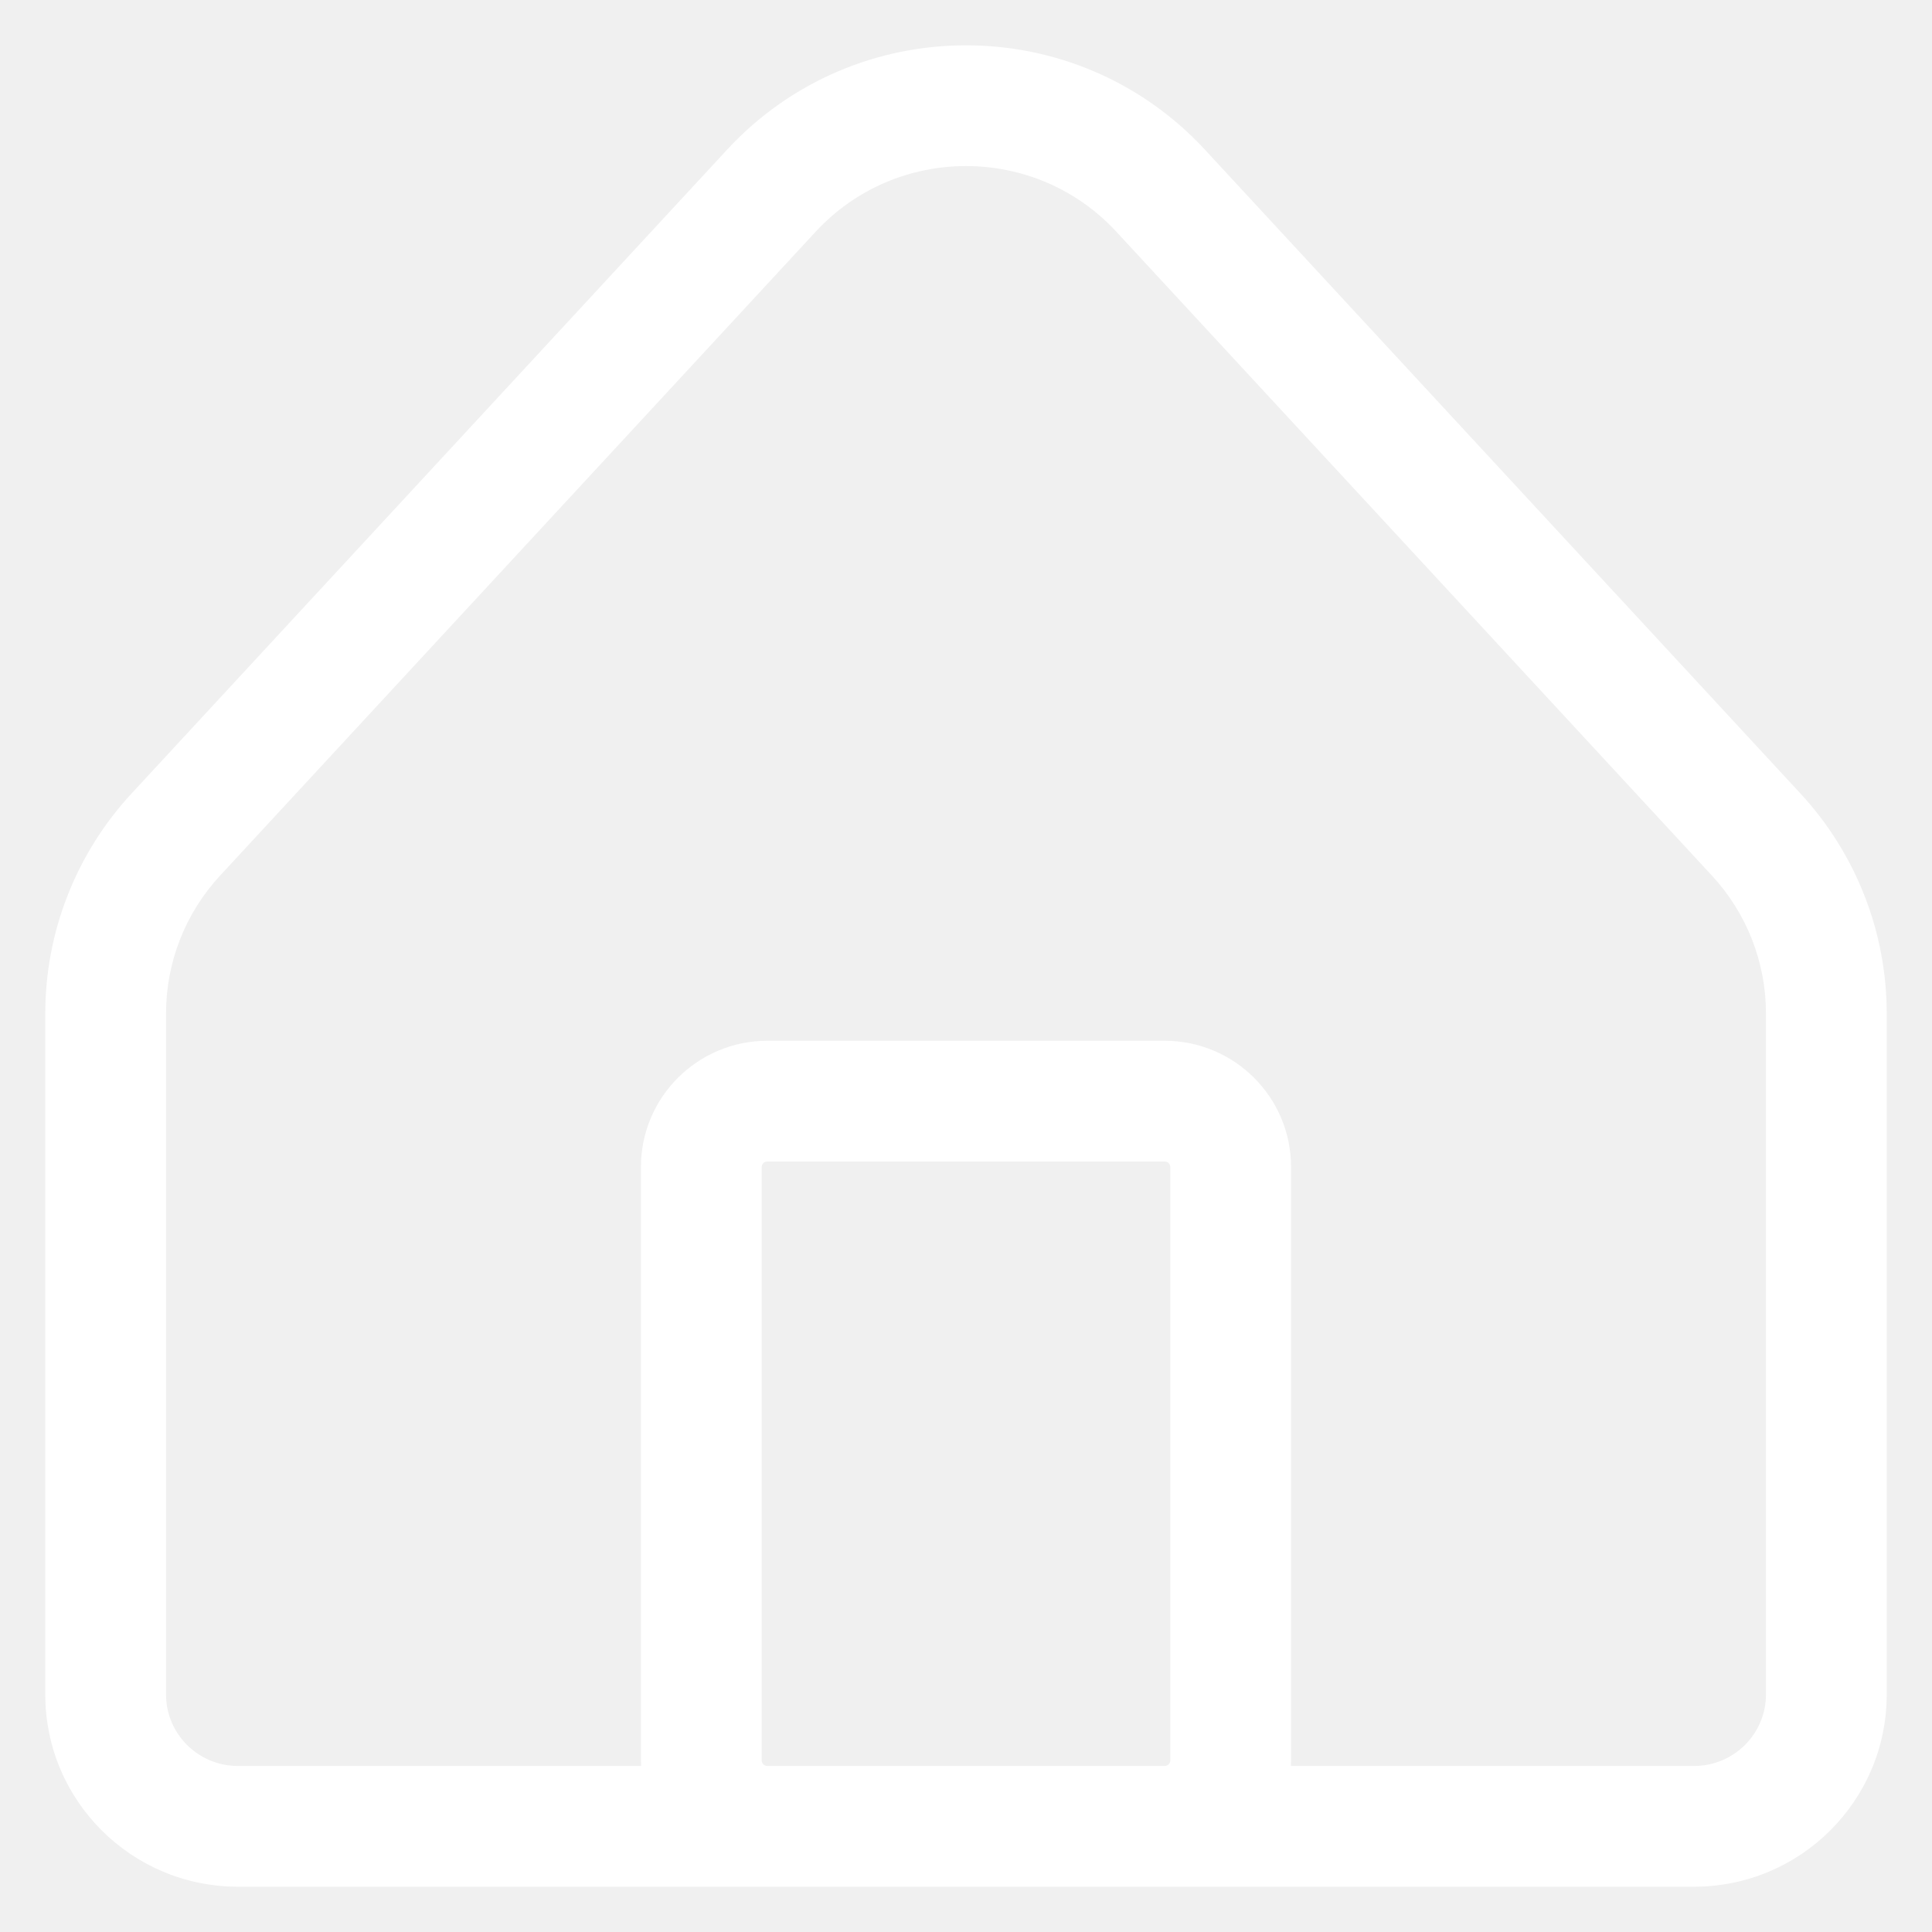
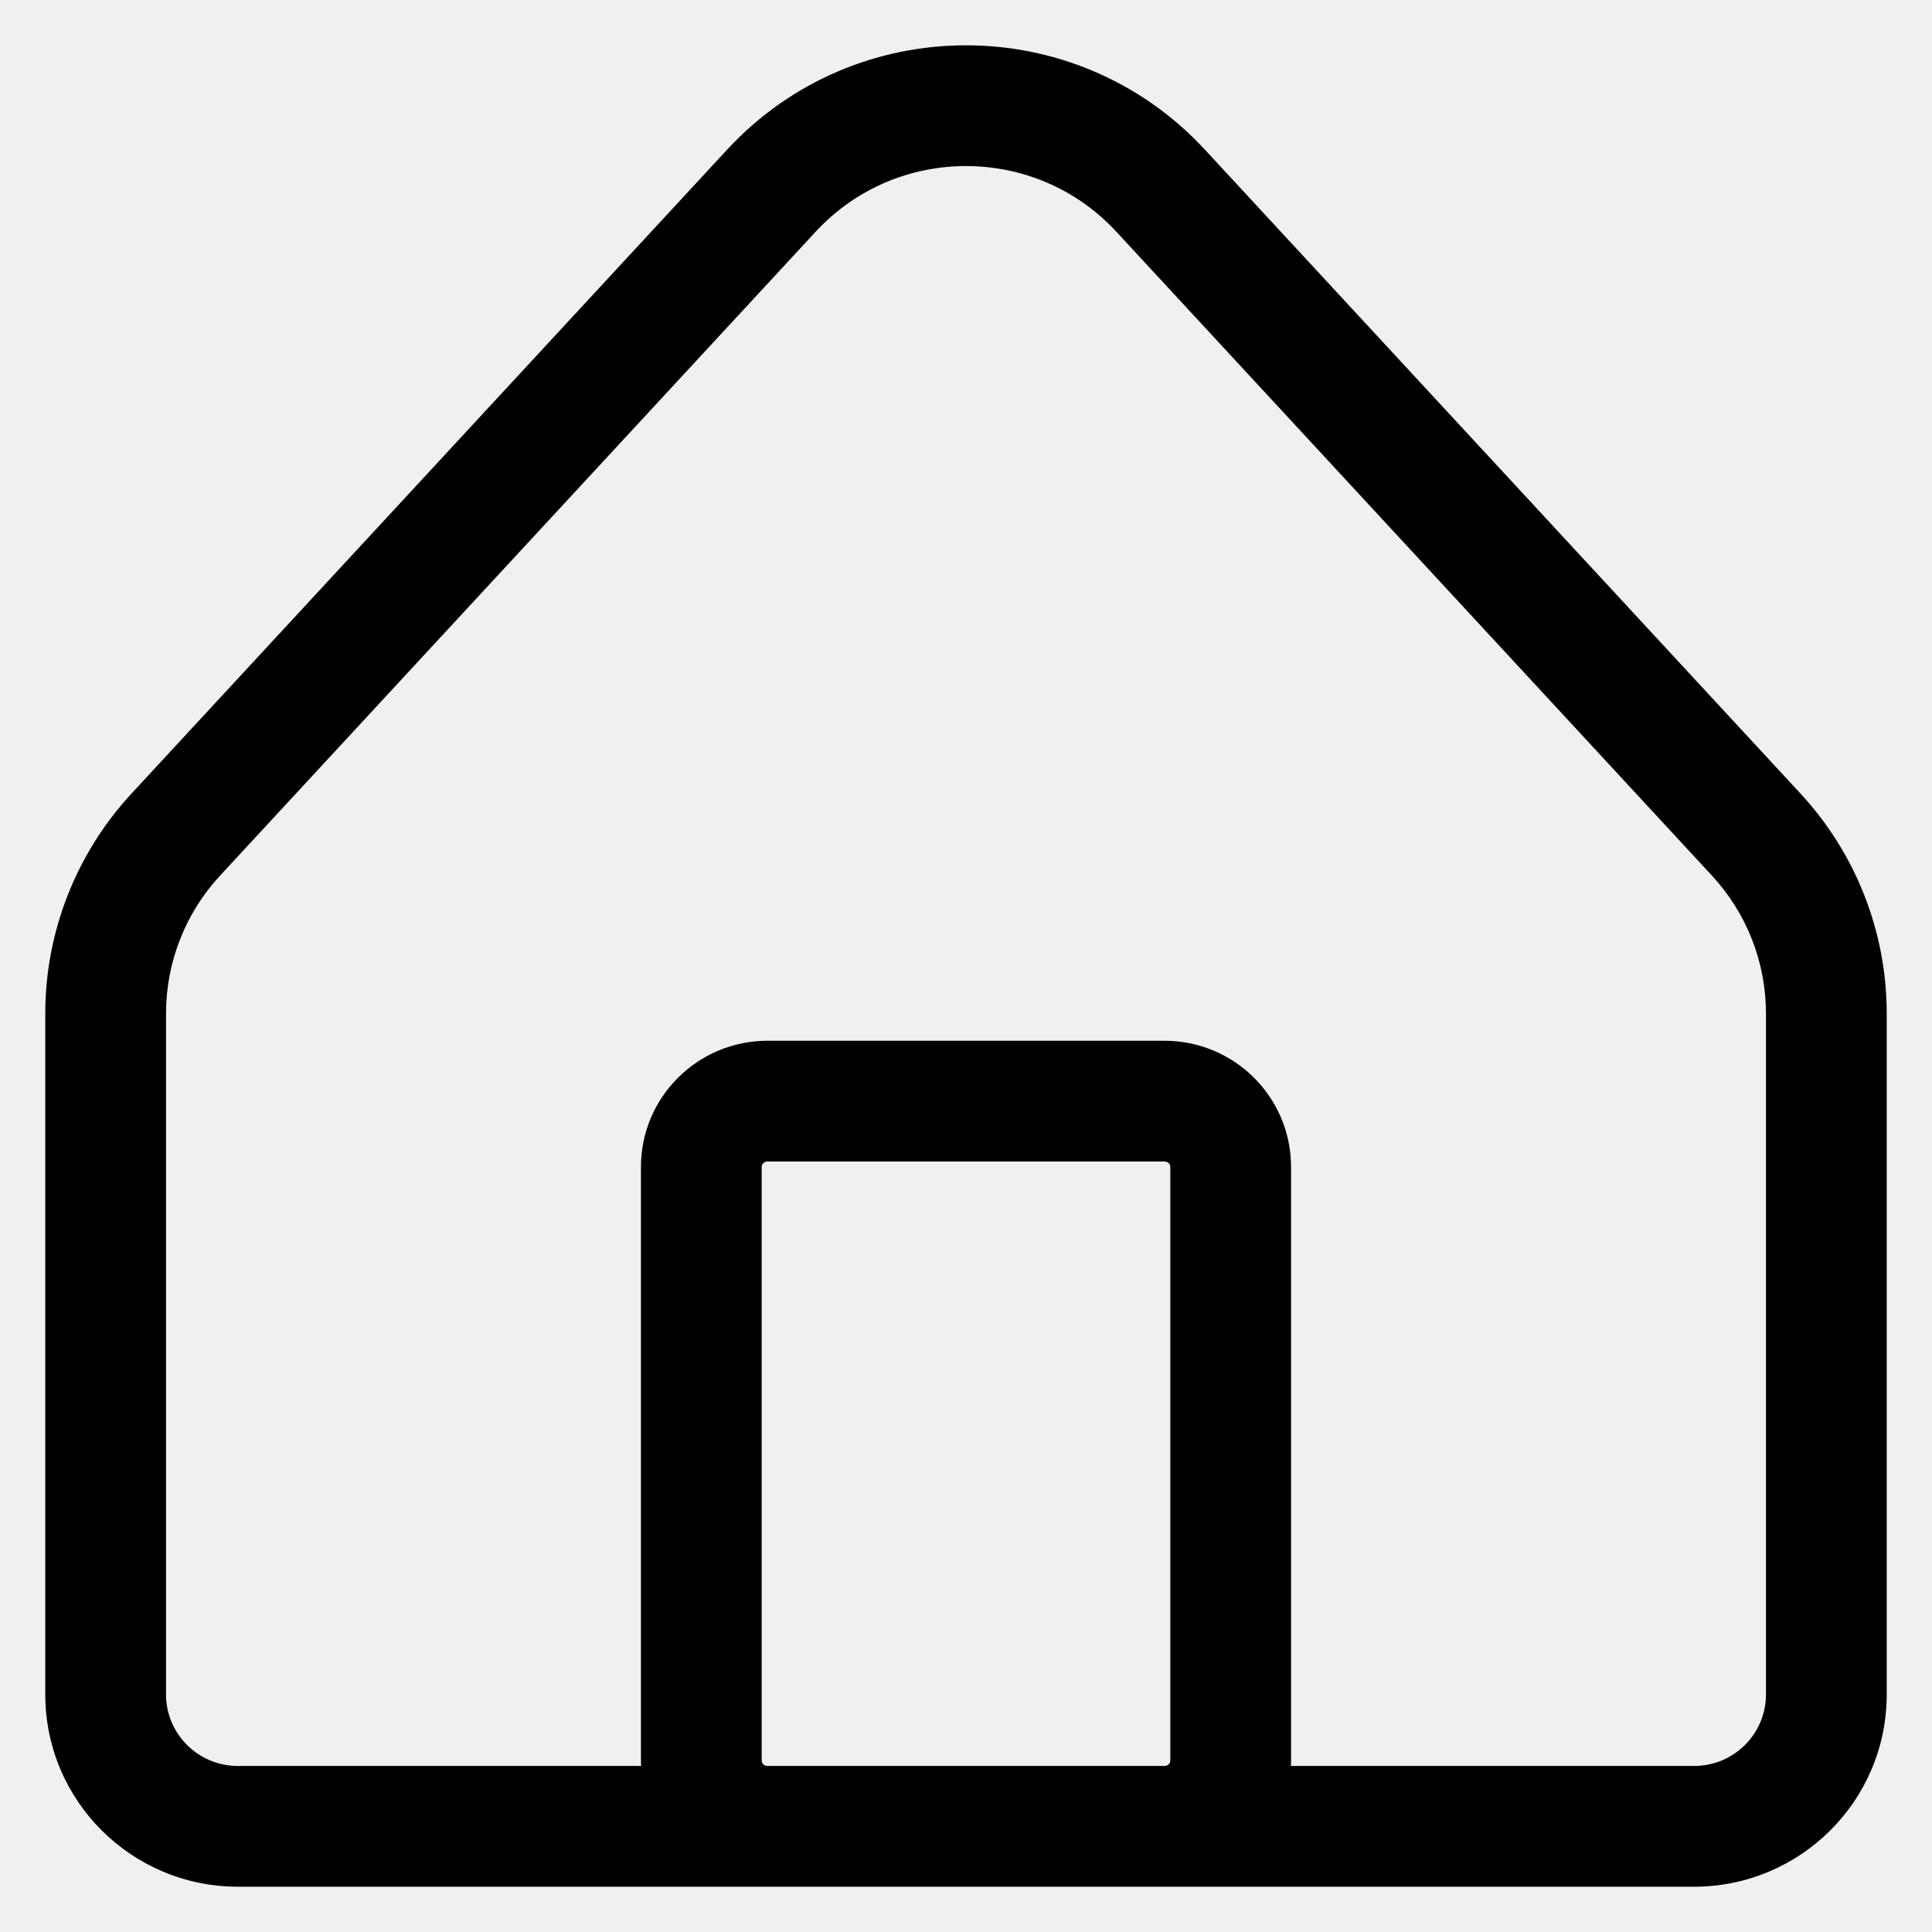
<svg xmlns="http://www.w3.org/2000/svg" width="16" height="16" viewBox="0 0 16 16" fill="none">
-   <path d="M0.875 8.393L1.375 8.393L0.875 8.393ZM0.875 14.033L0.375 14.033L0.875 14.033ZM14.029 15.125L14.029 14.625L14.029 14.625L14.029 15.125ZM1.971 15.125L1.971 15.625L1.971 15.625L1.971 15.125ZM15.125 8.393L14.625 8.393V8.393H15.125ZM15.125 14.033L15.625 14.033V14.033H15.125ZM14.545 6.913L14.178 7.252L14.178 7.252L14.545 6.913ZM9.612 1.579L9.245 1.919L9.245 1.919L9.612 1.579ZM6.388 1.579L6.755 1.919L6.755 1.919L6.388 1.579ZM1.455 6.913L1.088 6.573L1.088 6.573L1.455 6.913ZM5.808 9.665L6.308 9.665L6.308 9.665L5.808 9.665ZM5.808 14.579L5.308 14.579L5.308 14.579L5.808 14.579ZM9.644 15.125L9.644 14.625H9.644V15.125ZM6.356 15.125L6.356 15.625H6.356V15.125ZM10.192 9.665L10.692 9.665L10.692 9.665L10.192 9.665ZM10.192 14.579L9.692 14.579L9.692 14.579L10.192 14.579ZM9.644 9.119L9.644 9.619L9.644 9.619L9.644 9.119ZM6.356 9.119L6.356 9.619L6.356 9.619L6.356 9.119ZM0.375 8.393L0.375 14.033L1.375 14.033L1.375 8.393L0.375 8.393ZM14.029 14.625L1.971 14.625L1.971 15.625L14.029 15.625L14.029 14.625ZM14.625 8.393V14.033H15.625V8.393H14.625ZM14.912 6.573L9.979 1.24L9.245 1.919L14.178 7.252L14.912 6.573ZM6.021 1.24L1.088 6.573L1.822 7.252L6.755 1.919L6.021 1.24ZM9.979 1.24C8.913 0.087 7.087 0.087 6.021 1.24L6.755 1.919C7.425 1.194 8.575 1.194 9.245 1.919L9.979 1.24ZM15.625 8.393C15.625 7.718 15.37 7.069 14.912 6.573L14.178 7.252C14.466 7.563 14.625 7.971 14.625 8.393L15.625 8.393ZM1.375 8.393C1.375 7.971 1.534 7.563 1.822 7.252L1.088 6.573C0.63 7.069 0.375 7.718 0.375 8.393L1.375 8.393ZM0.375 14.033C0.375 14.914 1.091 15.625 1.971 15.625L1.971 14.625C1.64 14.625 1.375 14.358 1.375 14.033L0.375 14.033ZM14.029 15.625C14.909 15.625 15.625 14.914 15.625 14.033L14.625 14.033C14.625 14.358 14.36 14.625 14.029 14.625L14.029 15.625ZM5.308 9.665L5.308 14.579L6.308 14.579L6.308 9.665L5.308 9.665ZM9.644 14.625L6.356 14.625V15.625L9.644 15.625V14.625ZM9.692 9.665L9.692 14.579L10.692 14.579L10.692 9.665L9.692 9.665ZM9.644 8.619L6.356 8.619L6.356 9.619L9.644 9.619L9.644 8.619ZM10.692 9.665C10.692 9.085 10.221 8.619 9.644 8.619L9.644 9.619C9.673 9.619 9.692 9.641 9.692 9.665L10.692 9.665ZM6.308 9.665C6.308 9.641 6.327 9.619 6.356 9.619L6.356 8.619C5.779 8.619 5.308 9.085 5.308 9.665L6.308 9.665ZM5.308 14.579C5.308 15.158 5.779 15.625 6.356 15.625L6.356 14.625C6.327 14.625 6.308 14.603 6.308 14.579L5.308 14.579ZM9.644 15.625C10.221 15.625 10.692 15.158 10.692 14.579L9.692 14.579C9.692 14.603 9.673 14.625 9.644 14.625L9.644 15.625Z" fill="white" />
+   <path d="M0.875 8.393H1.375H0.875ZM0.875 14.033H0.375H0.875ZM14.029 15.125V14.625V15.125ZM1.971 15.125V15.625H1.971L1.971 15.125ZM15.125 8.393H14.625H15.125ZM15.125 14.033H15.625H15.125ZM14.545 6.913L14.178 7.252L14.545 6.913ZM9.612 1.579L9.245 1.919V1.919L9.612 1.579ZM6.388 1.579L6.755 1.919V1.919L6.388 1.579ZM1.455 6.913L1.088 6.573H1.088L1.455 6.913ZM5.808 9.665H6.308H5.808ZM5.808 14.579L5.308 14.579L5.808 14.579ZM9.644 15.125V14.625V15.125ZM6.356 15.125V15.625V15.125ZM10.192 9.665H10.692H10.192ZM10.192 14.579H9.692H10.192ZM9.644 9.119L9.644 9.619L9.644 9.119ZM6.356 9.119L6.356 9.619H6.356L6.356 9.119ZM0.375 8.393L0.375 14.033H1.375L1.375 8.393H0.375ZM14.029 14.625L1.971 14.625L1.971 15.625L14.029 15.625V14.625ZM14.625 8.393V14.033H15.625V8.393H14.625ZM14.912 6.573L9.979 1.24L9.245 1.919L14.178 7.252L14.912 6.573ZM6.021 1.24L1.088 6.573L1.822 7.252L6.755 1.919L6.021 1.24ZM9.979 1.24C8.913 0.087 7.087 0.087 6.021 1.24L6.755 1.919C7.425 1.194 8.575 1.194 9.245 1.919L9.979 1.24ZM15.625 8.393C15.625 7.718 15.37 7.069 14.912 6.573L14.178 7.252C14.466 7.563 14.625 7.971 14.625 8.393H15.625ZM1.375 8.393C1.375 7.971 1.534 7.563 1.822 7.252L1.088 6.573C0.63 7.069 0.375 7.718 0.375 8.393H1.375ZM0.375 14.033C0.375 14.914 1.091 15.625 1.971 15.625L1.971 14.625C1.64 14.625 1.375 14.358 1.375 14.033H0.375ZM14.029 15.625C14.909 15.625 15.625 14.914 15.625 14.033H14.625C14.625 14.358 14.36 14.625 14.029 14.625V15.625ZM5.308 9.665L5.308 14.579L6.308 14.579L6.308 9.665H5.308ZM9.644 14.625L6.356 14.625V15.625L9.644 15.625V14.625ZM9.692 9.665L9.692 14.579H10.692L10.692 9.665H9.692ZM9.644 8.619L6.356 8.619L6.356 9.619L9.644 9.619L9.644 8.619ZM10.692 9.665C10.692 9.085 10.221 8.619 9.644 8.619L9.644 9.619C9.673 9.619 9.692 9.641 9.692 9.665H10.692ZM6.308 9.665C6.308 9.641 6.327 9.619 6.356 9.619L6.356 8.619C5.779 8.619 5.308 9.085 5.308 9.665H6.308ZM5.308 14.579C5.308 15.158 5.779 15.625 6.356 15.625V14.625C6.327 14.625 6.308 14.603 6.308 14.579L5.308 14.579ZM9.644 15.625C10.221 15.625 10.692 15.158 10.692 14.579H9.692C9.692 14.603 9.673 14.625 9.644 14.625V15.625Z" fill="black" />
</svg>
